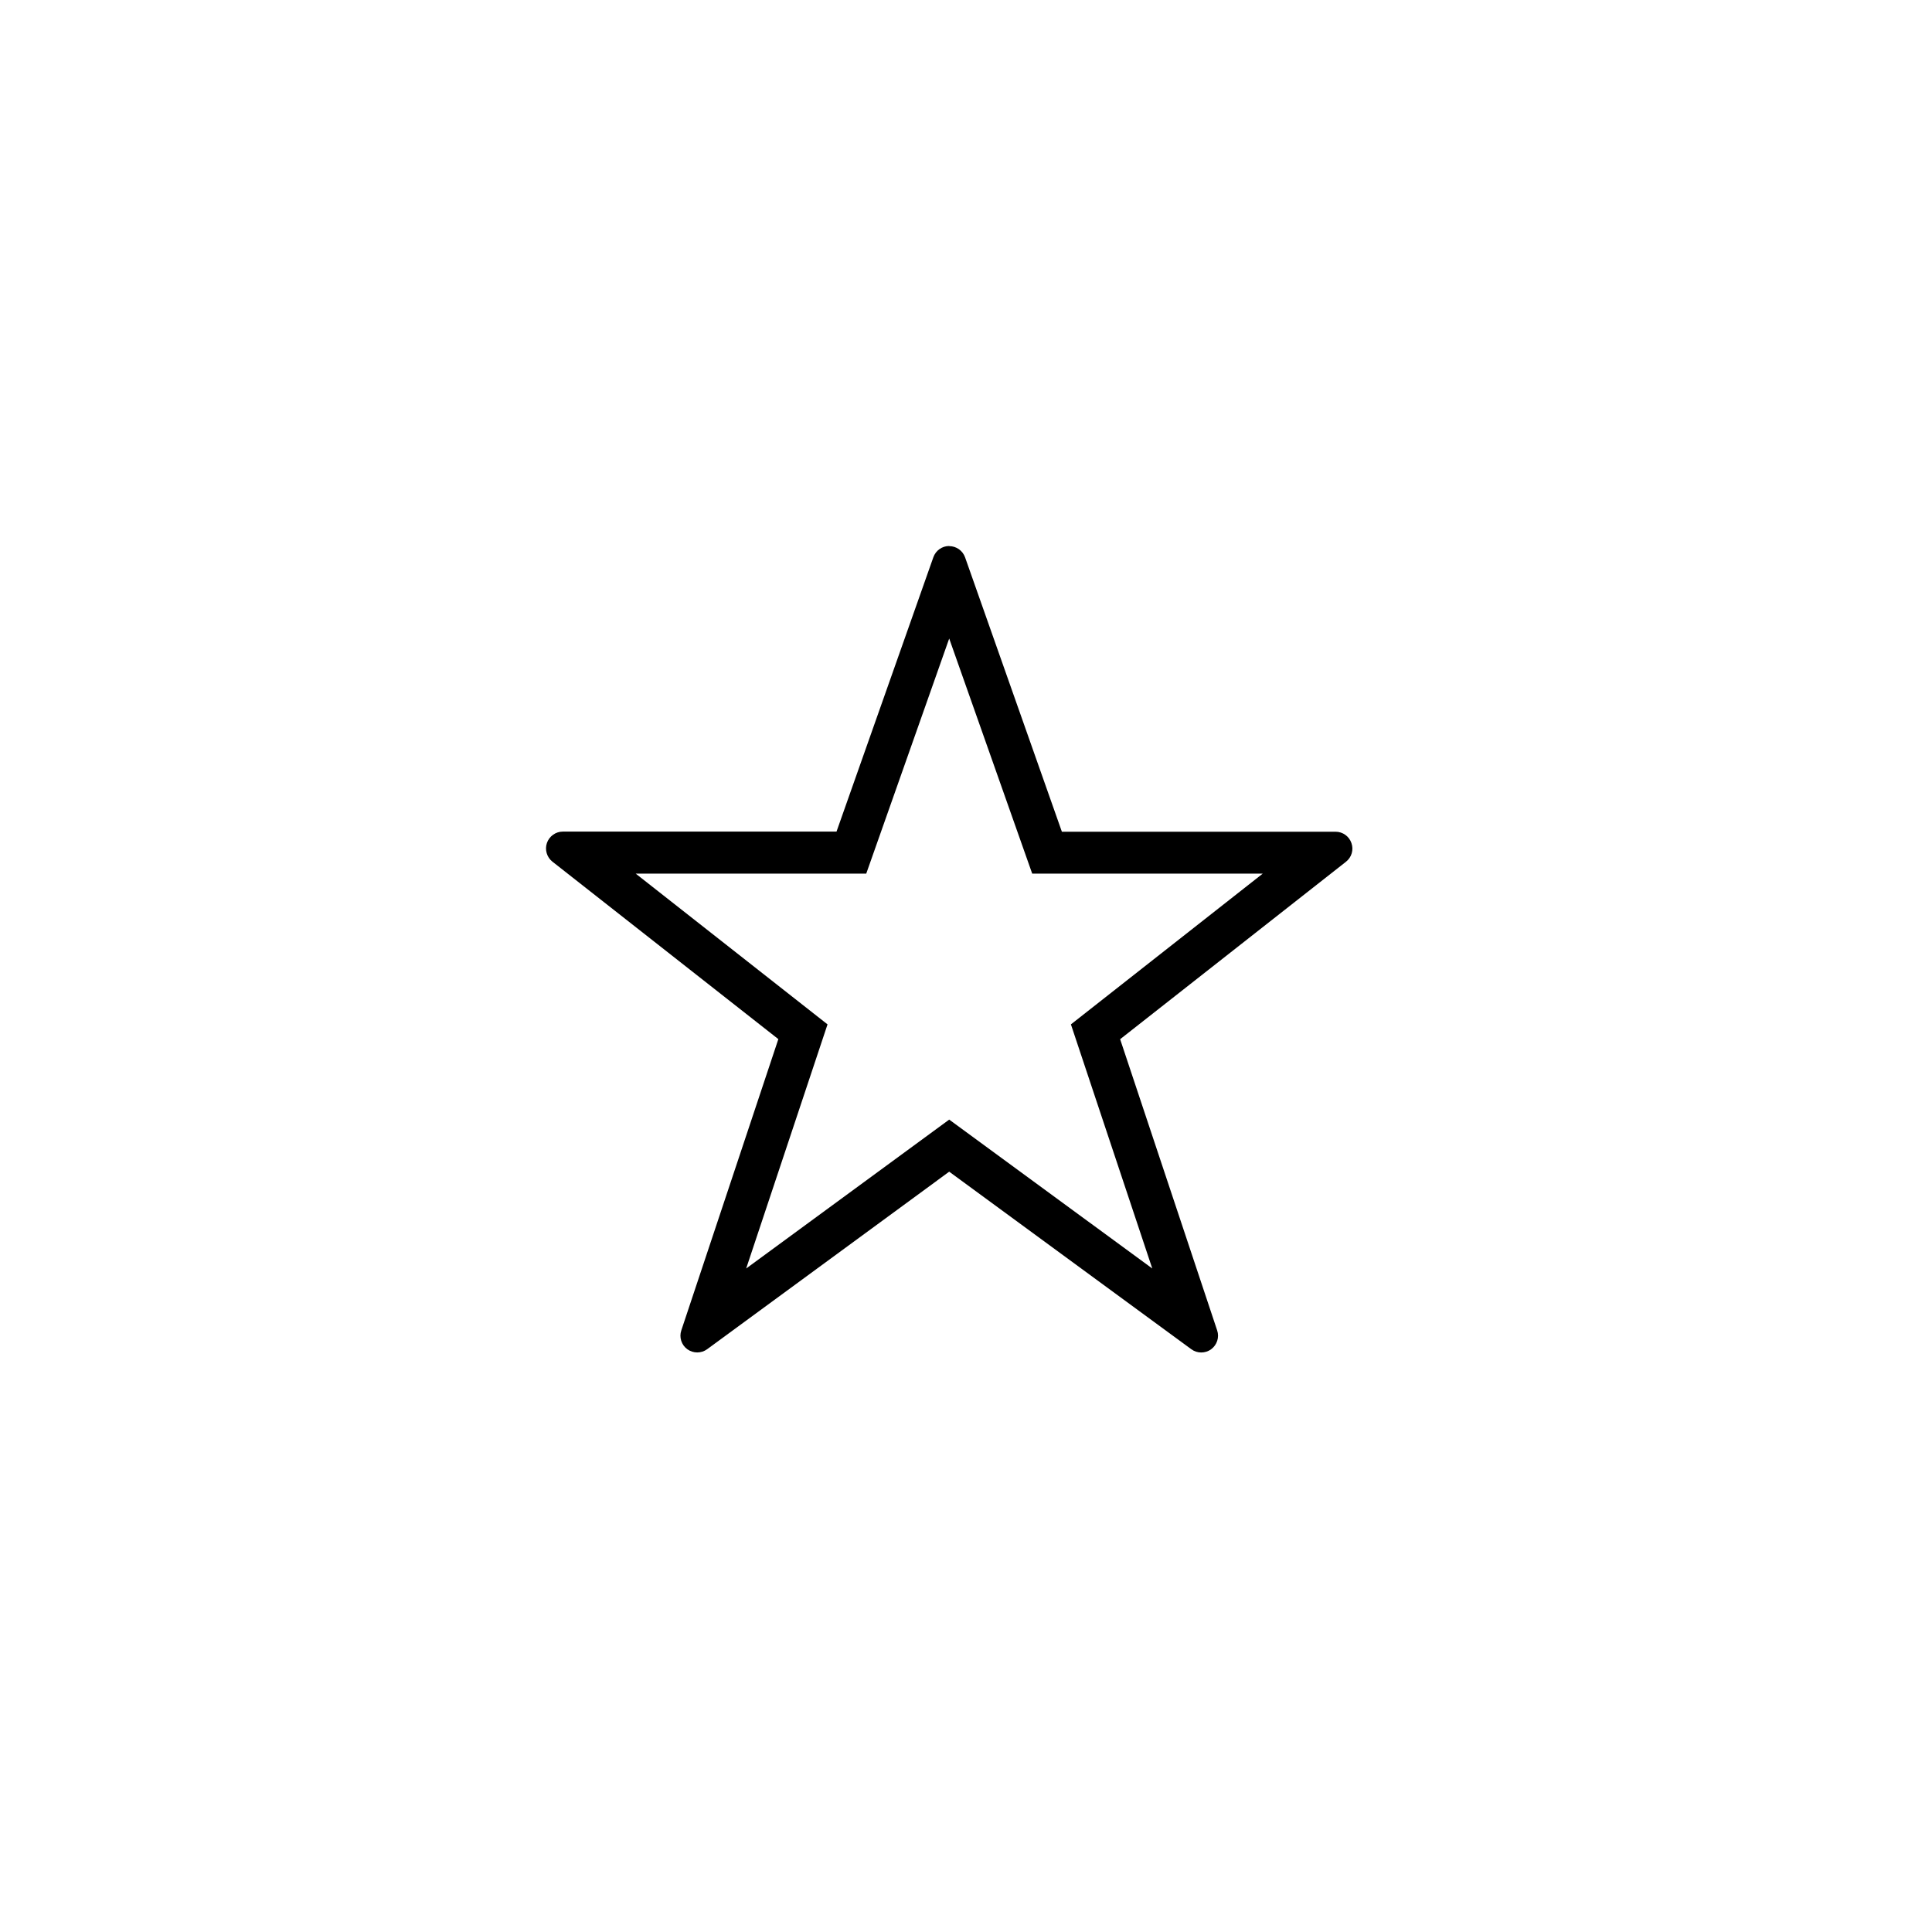
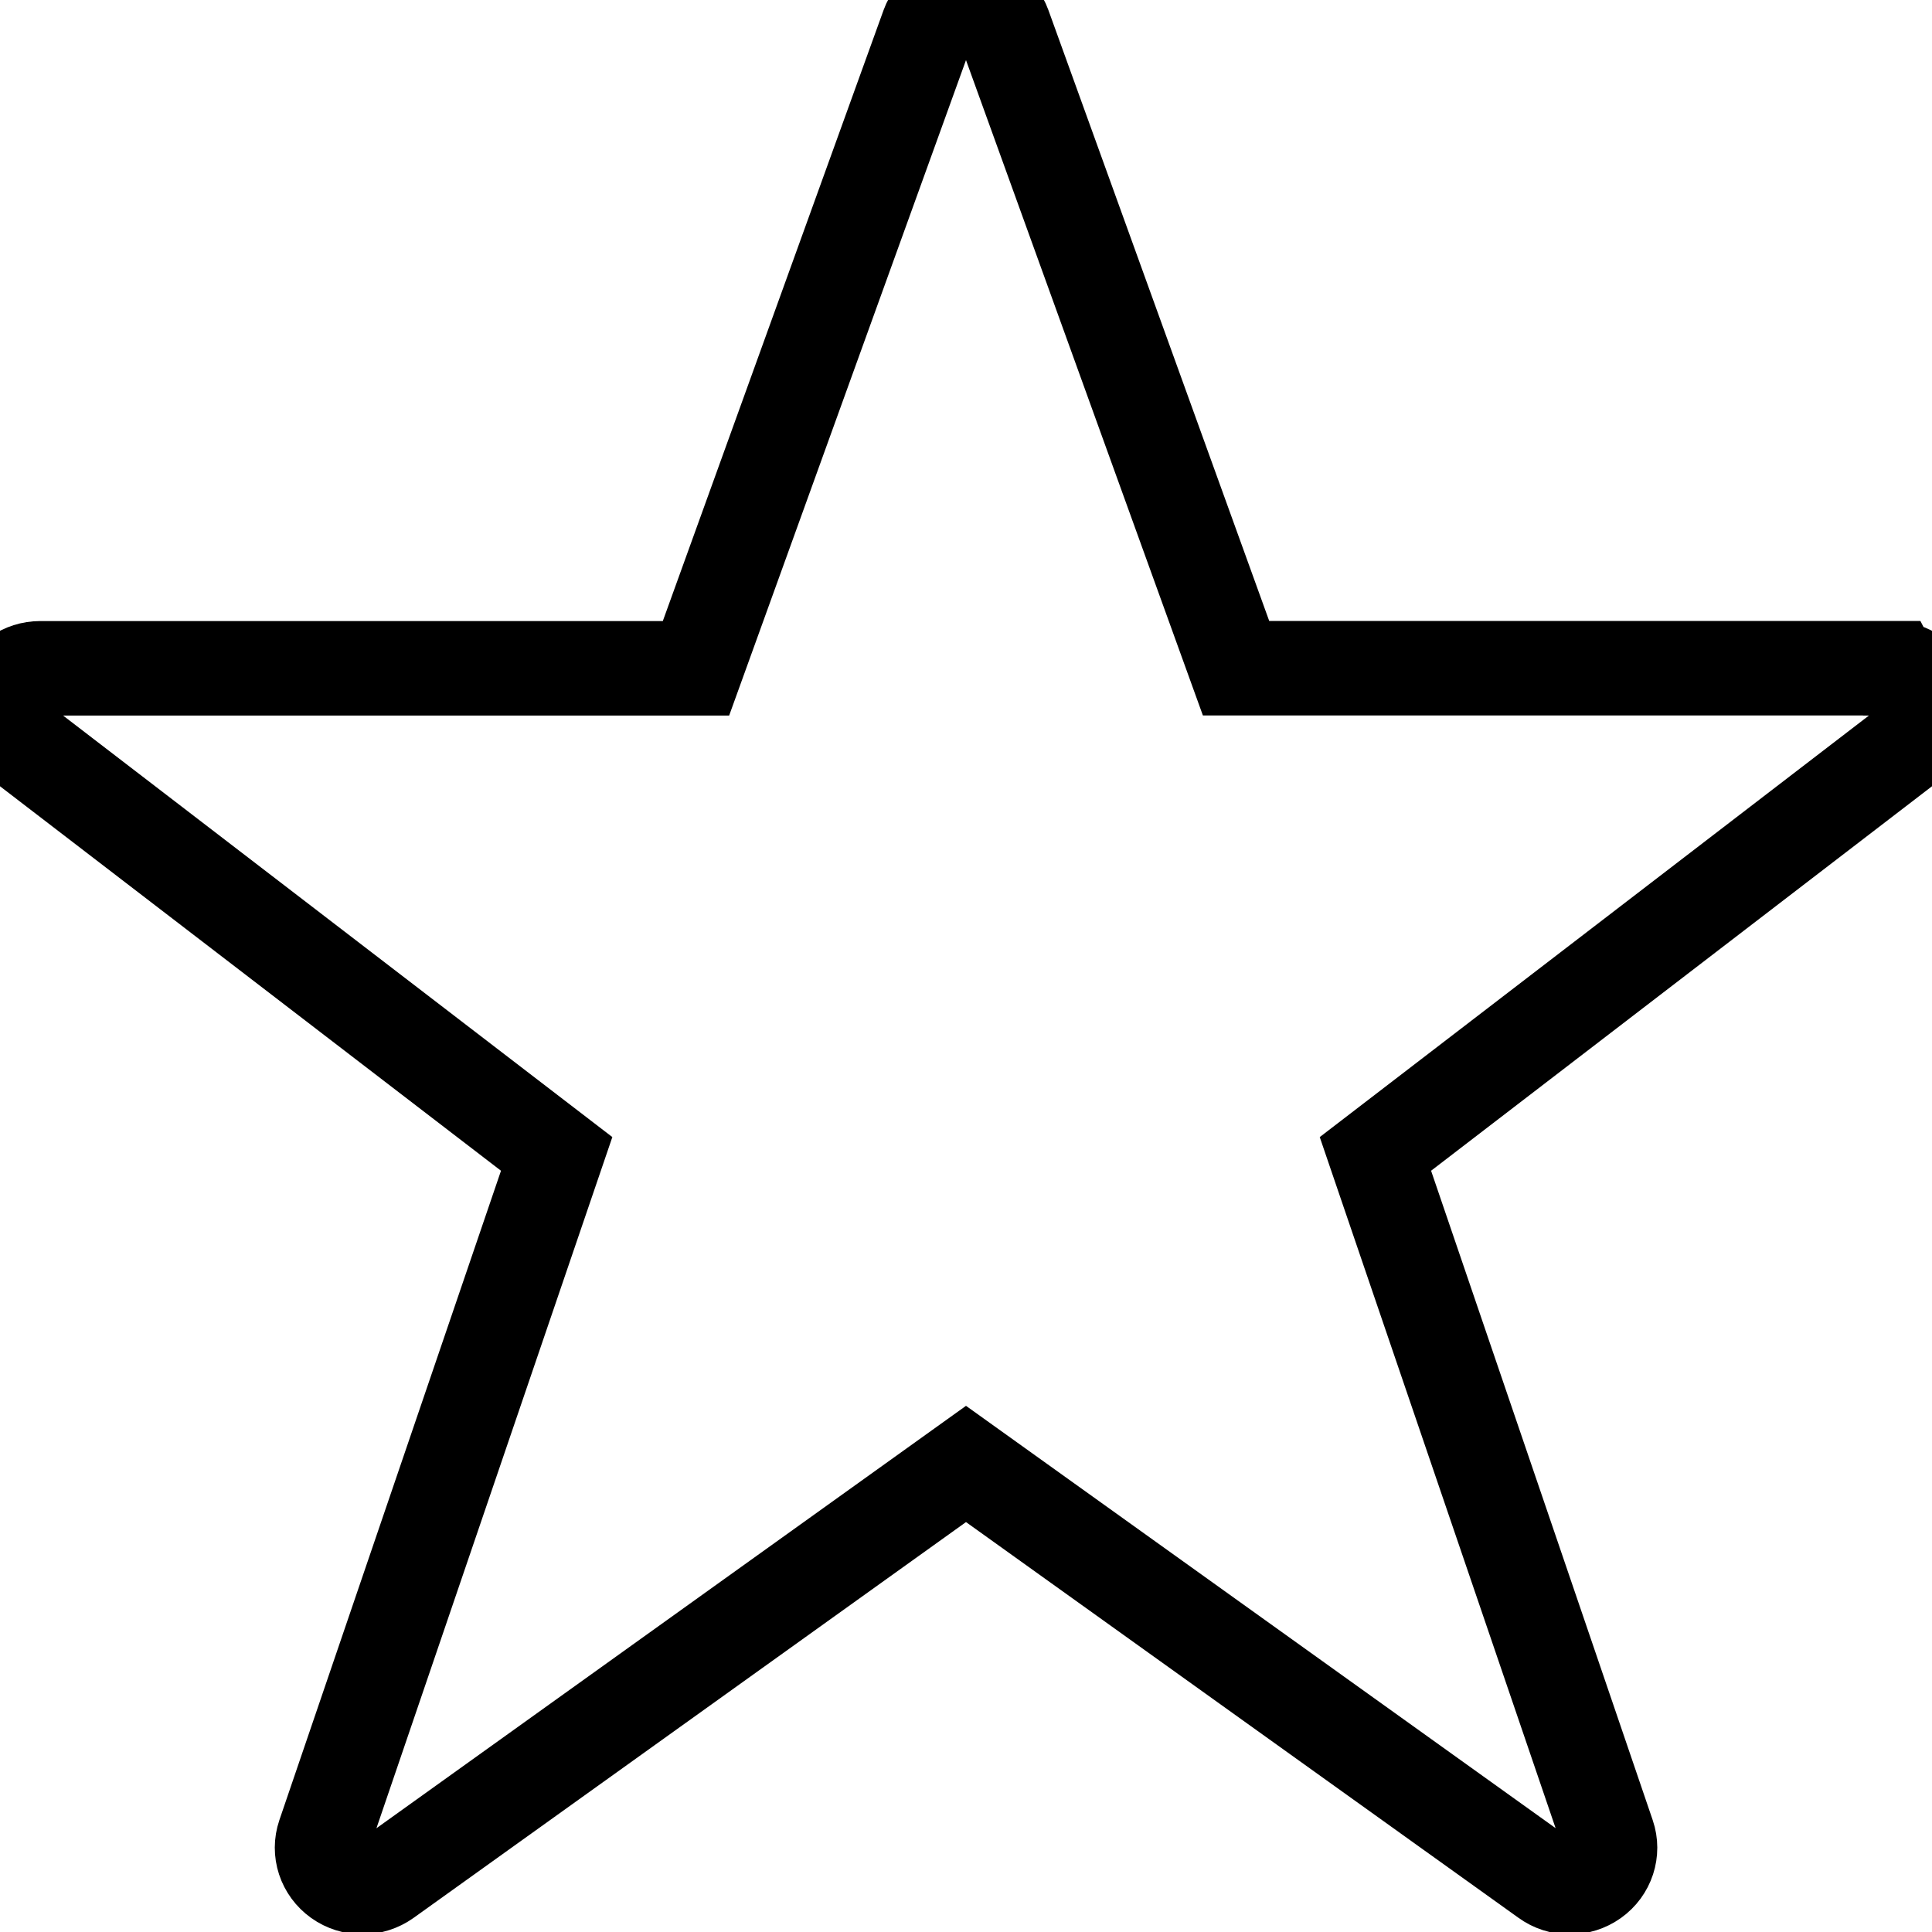
<svg xmlns="http://www.w3.org/2000/svg" width="46" height="46" viewBox="0 0 46 46">
-   <path d="M22.6 15.203l1.976 5.597h5.49l-4.568 3.59 1.937 5.812-4.835-3.545-4.834 3.545 1.937-5.812-4.568-3.59h5.49l1.975-5.597m0-2.203c-.17 0-.32.107-.377.267L19.917 19.8H13.4c-.17 0-.322.11-.378.27-.055.16-.003.34.13.445l5.38 4.226-2.31 6.934c-.056.165.002.347.143.45.07.05.152.076.235.076.083 0 .166-.025.237-.077l5.763-4.227 5.764 4.227c.07.052.153.078.236.078.083 0 .166-.025.236-.076.14-.103.2-.285.144-.45l-2.31-6.933 5.377-4.225c.135-.106.187-.284.13-.445-.054-.16-.206-.27-.377-.27h-6.517l-2.305-6.533c-.057-.16-.208-.267-.378-.267" fill="#000" fill-rule="evenodd" />
+   <path d="M45.04 15.91H29.43L23.904.623C23.768.248 23.407 0 23 0c-.406 0-.767.248-.904.622l-5.525 15.29H.958c-.407 0-.77.254-.905.63-.132.377-.007.794.314 1.042l12.887 9.89-5.537 16.223c-.132.386.007.812.345 1.053.337.24.794.24 1.132-.002L23 34.856l13.81 9.892c.167.122.366.183.564.183.2 0 .398-.06.566-.18.338-.24.477-.667.345-1.053l-5.537-16.224 12.885-9.89c.323-.247.448-.664.314-1.04-.132-.377-.496-.632-.906-.632z" stroke="#000" stroke-width="2.25" fill="none" fill-rule="evenodd" />
</svg>
